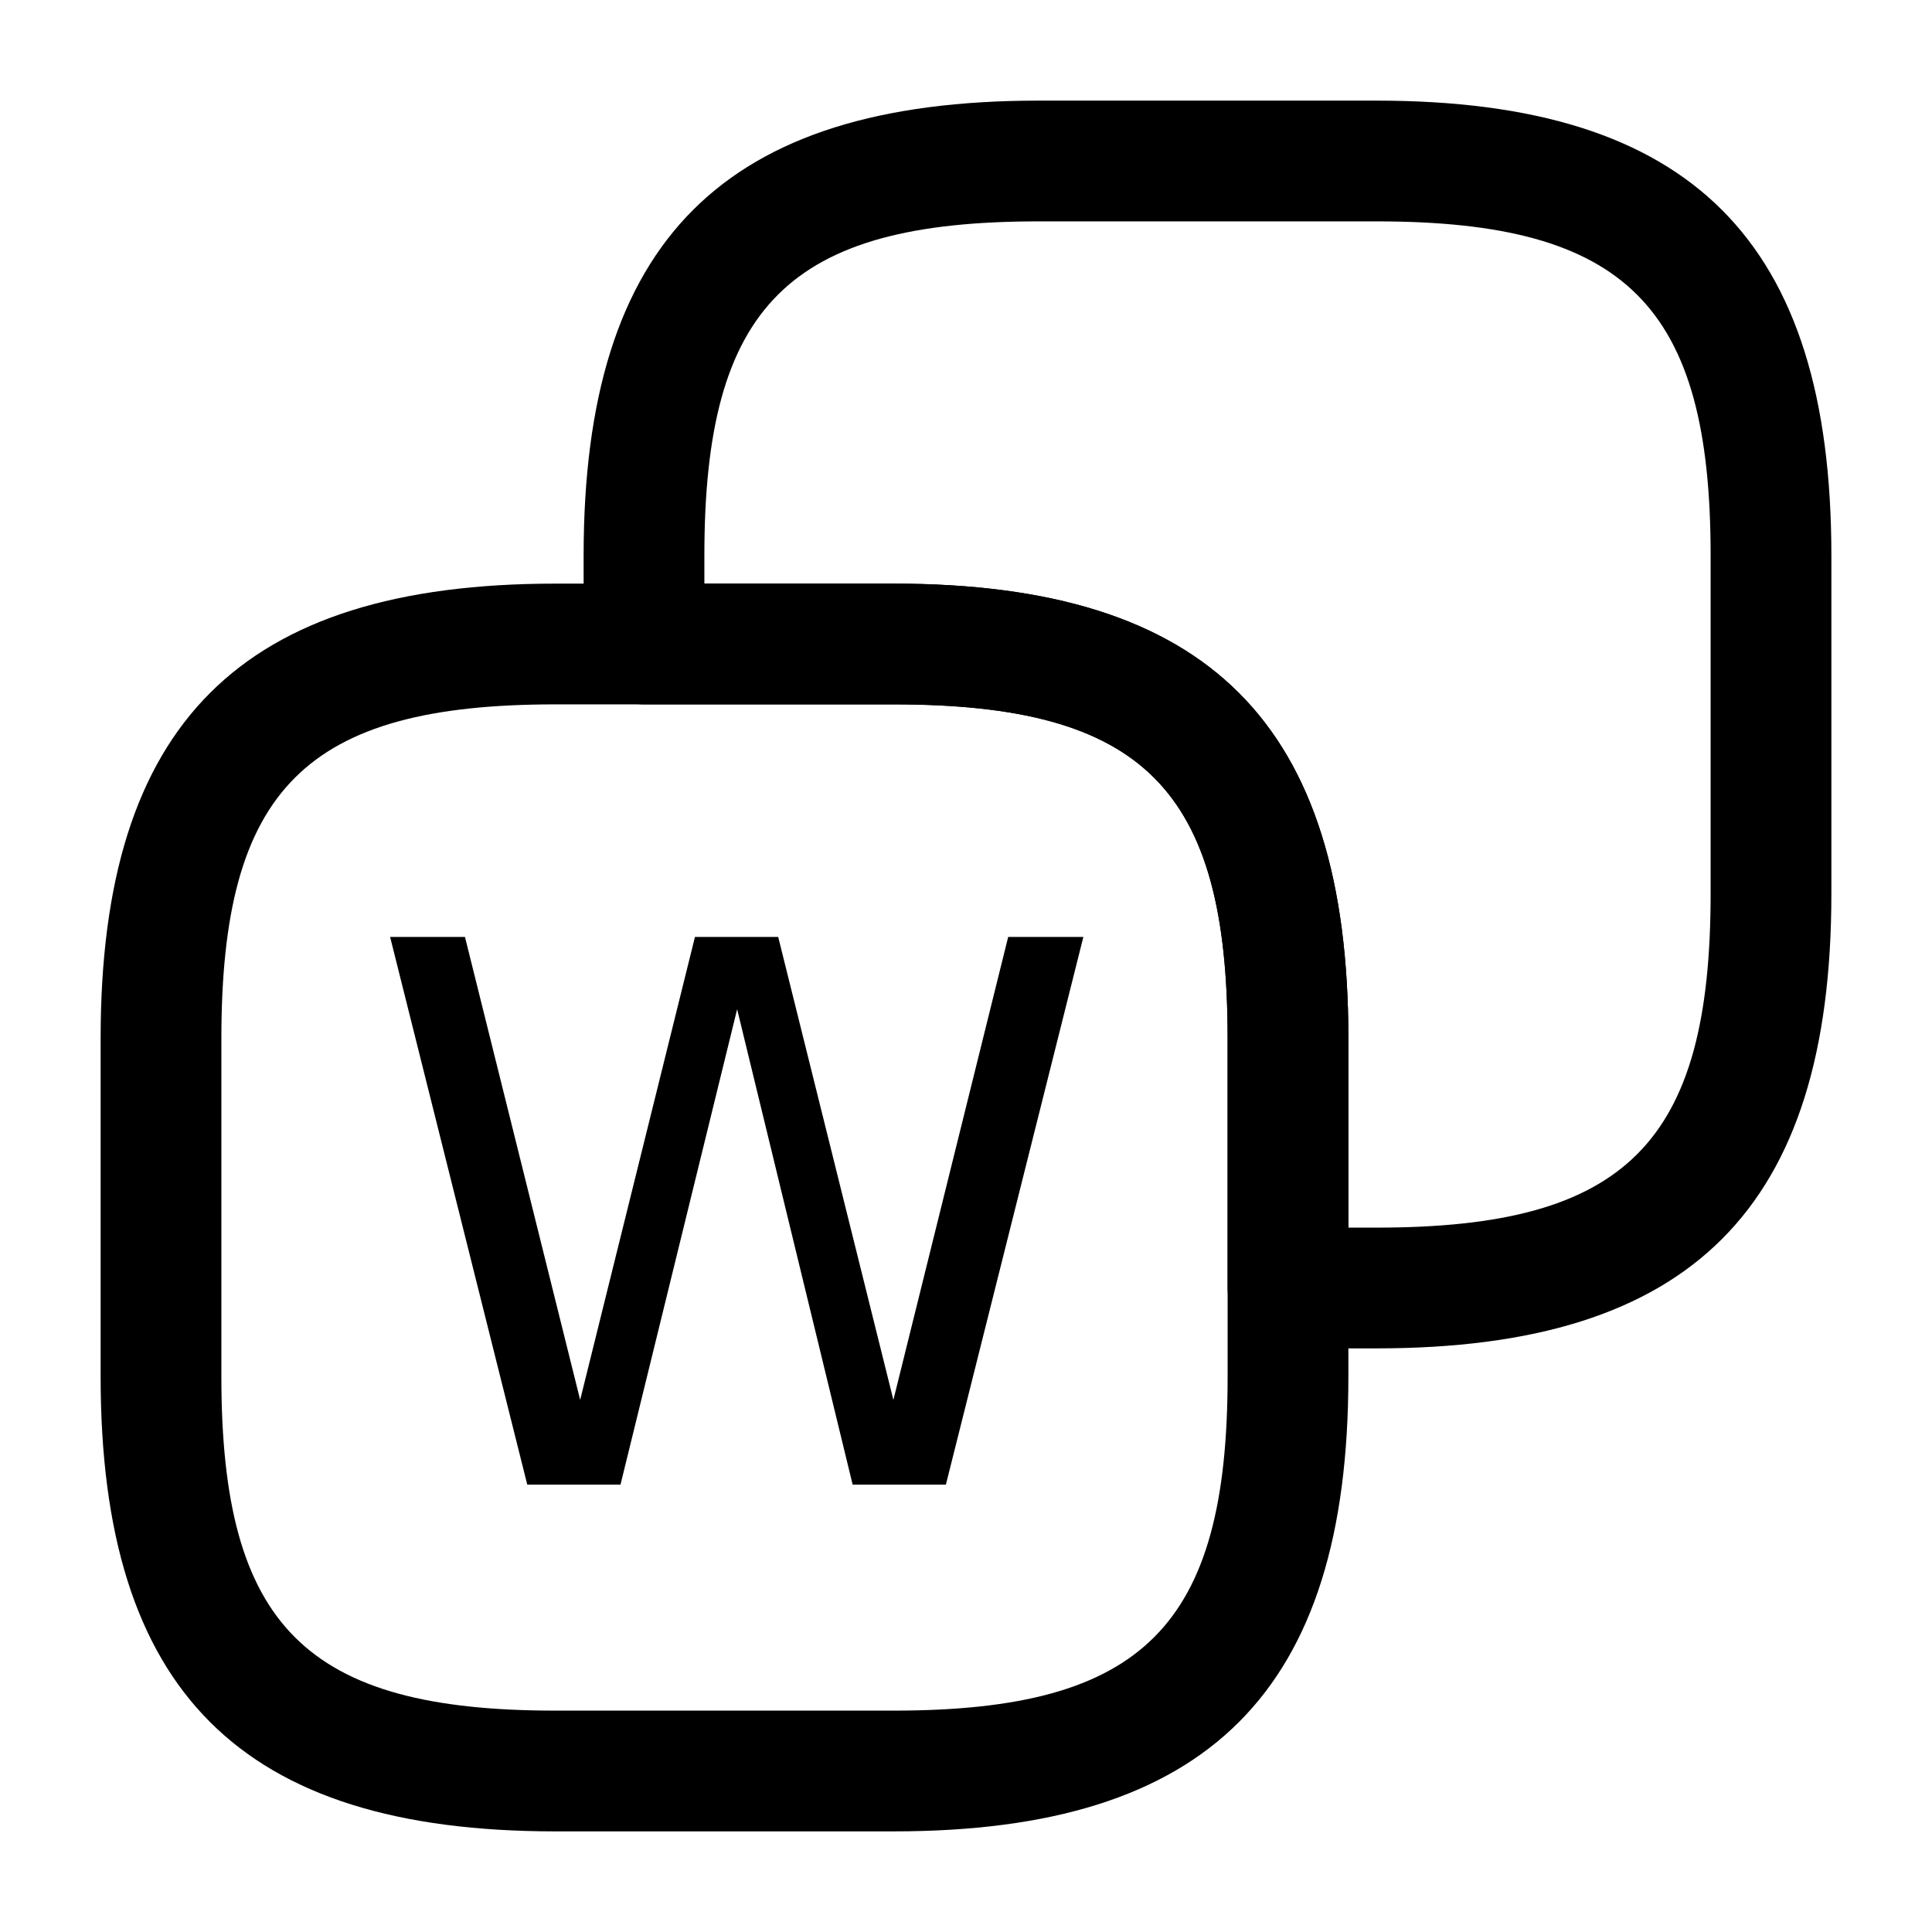
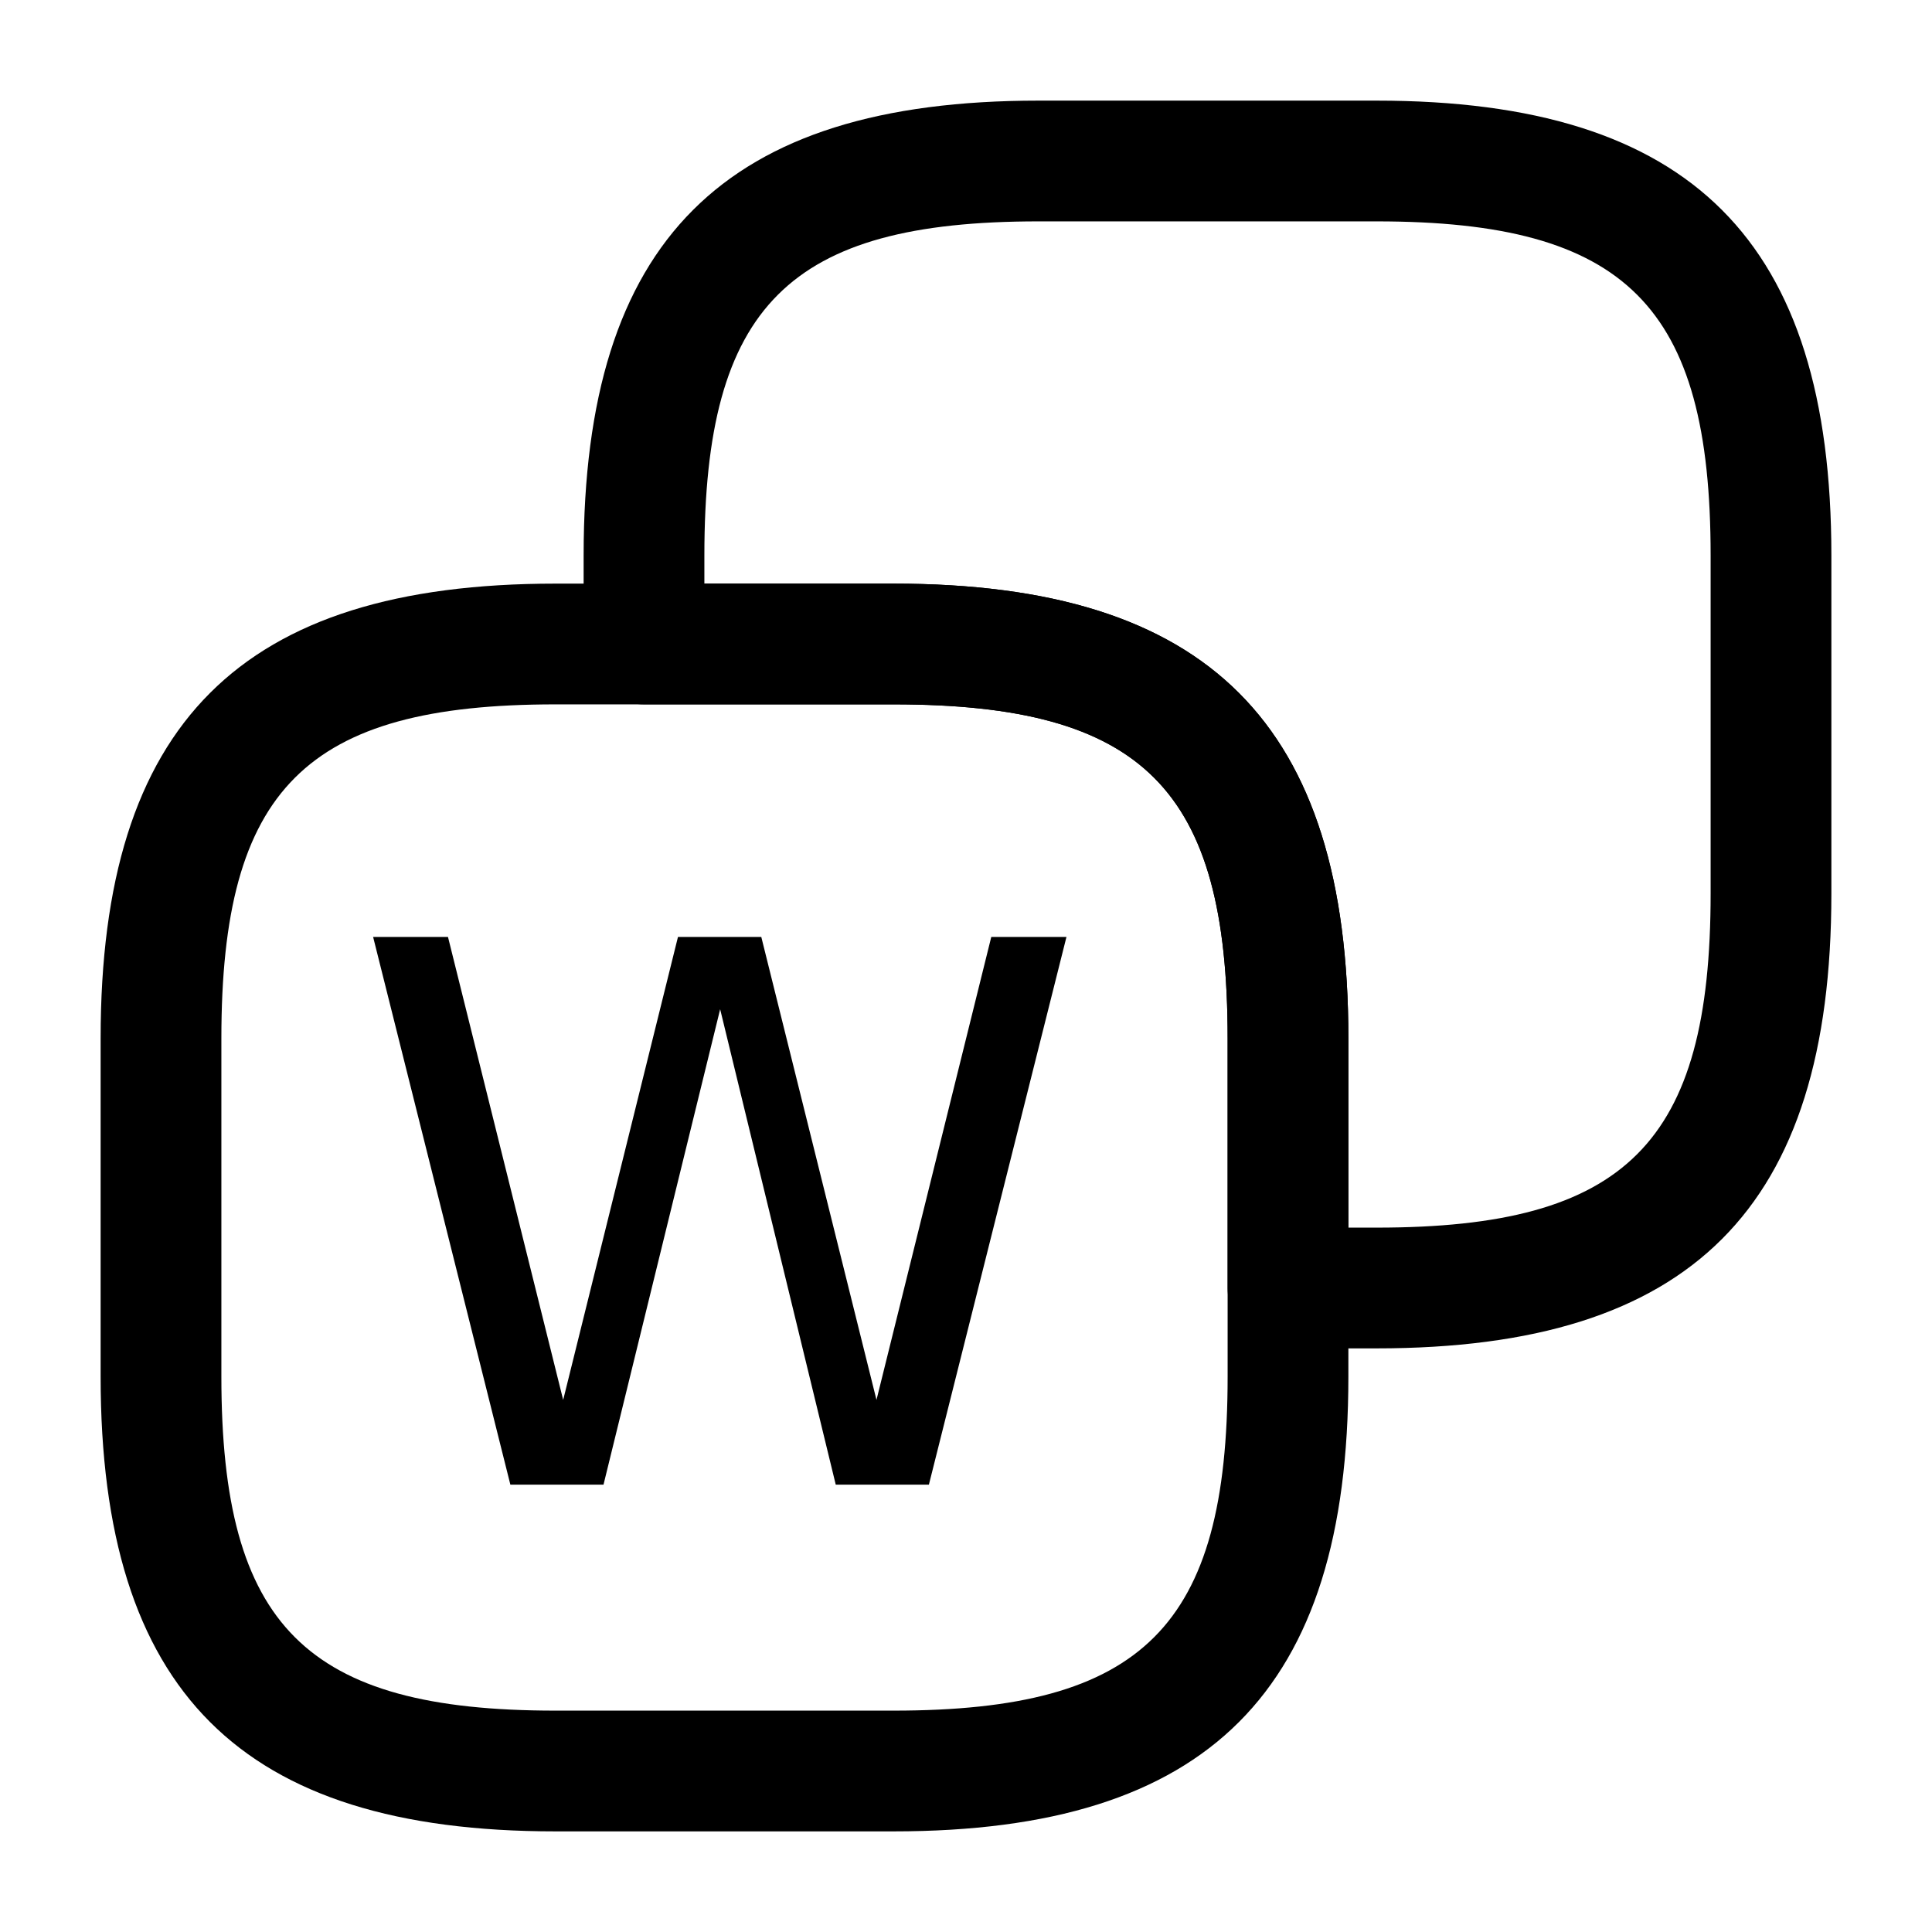
<svg xmlns="http://www.w3.org/2000/svg" fill="none" height="24" viewBox="0 0 24 24" width="24" version="1.1" id="svg2">
  <defs id="defs2" />
  <g fill="#000000" id="g2">
    <path d="M 11.1,22.75 H 6.9 C 2.99,22.75 1.25,21.01 1.25,17.1 V 12.9 C 1.25,8.99 2.99,7.25 6.9,7.25 h 4.2 c 3.91,0 5.65,1.74 5.65,5.65 v 4.2 c 0,3.91 -1.74,5.65 -5.65,5.65 z M 6.9,8.75 C 3.8,8.75 2.75,9.8 2.75,12.9 v 4.2 c 0,3.1 1.05,4.15 4.15,4.15 h 4.2 c 3.1,0 4.15,-1.05 4.15,-4.15 V 12.9 C 15.25,9.8 14.2,8.75 11.1,8.75 Z" id="path1" />
    <path d="M 17.1,16.75 H 16 c -0.41,0 -0.75,-0.34 -0.75,-0.75 V 12.9 C 15.25,9.8 14.2,8.75 11.1,8.75 H 8 C 7.59,8.75 7.25,8.41 7.25,8 V 6.9 c 0,-3.91 1.74,-5.65 5.65,-5.65 h 4.2 c 3.91,0 5.65,1.74 5.65,5.65 v 4.2 c 0,3.91 -1.74,5.65 -5.65,5.65 z m -0.35,-1.5 h 0.35 c 3.1,0 4.15,-1.05 4.15,-4.15 V 6.9 C 21.25,3.8 20.2,2.75 17.1,2.75 H 12.9 C 9.8,2.75 8.75,3.8 8.75,6.9 v 0.35 h 2.35 c 3.91,0 5.65,1.74 5.65,5.65 z" id="path2" />
  </g>
-   <path d="m 4.846,11.639 h 0.93 l 1.431,5.751 1.426,-5.751 H 9.667 l 1.431,5.751 1.426,-5.751 h 0.934 L 11.75,18.443 H 10.592 L 9.157,12.537 7.708,18.443 H 6.55 Z" id="text2" style="font-size:9.333px;fill:#000000" aria-label="W" />
+   <path d="m 4.635,11.639 h 0.93 l 1.431,5.751 1.426,-5.751 h 1.035 l 1.431,5.751 1.426,-5.751 h 0.934 l -1.709,6.804 H 10.382 L 8.946,12.537 7.497,18.443 H 6.34 Z" id="text2" style="font-size:9.333px;fill:#000000" aria-label="W" />
</svg>
